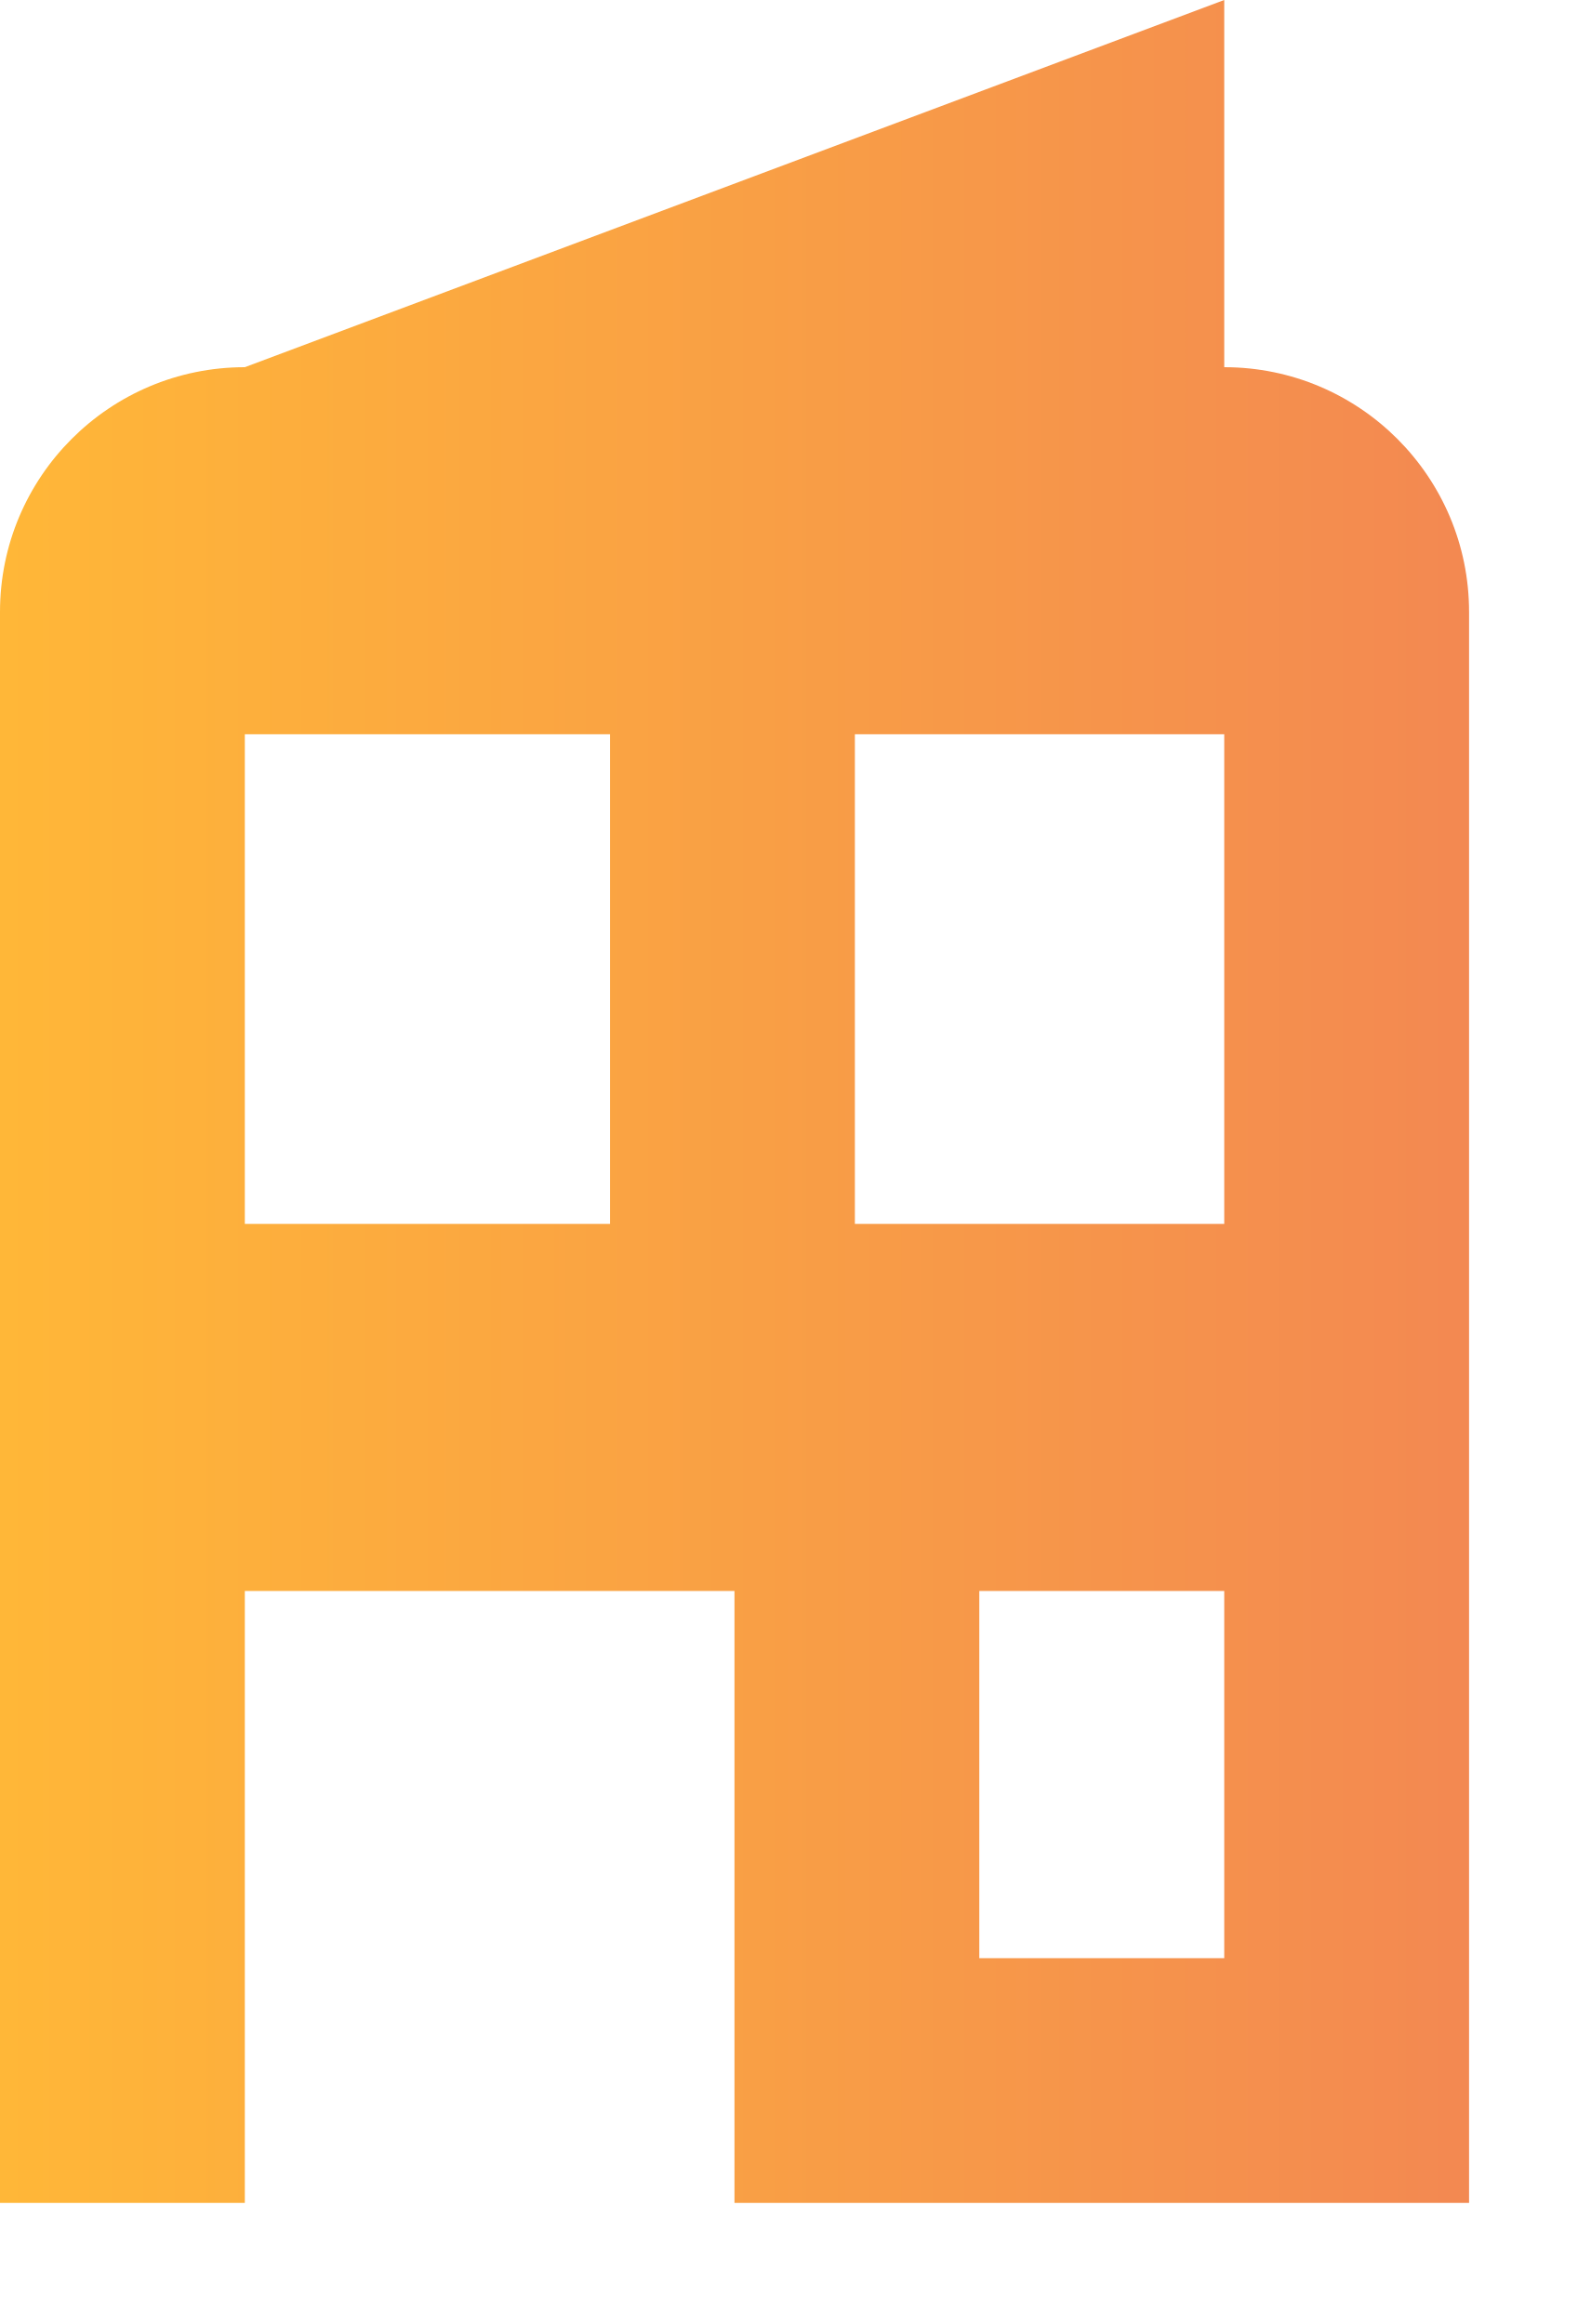
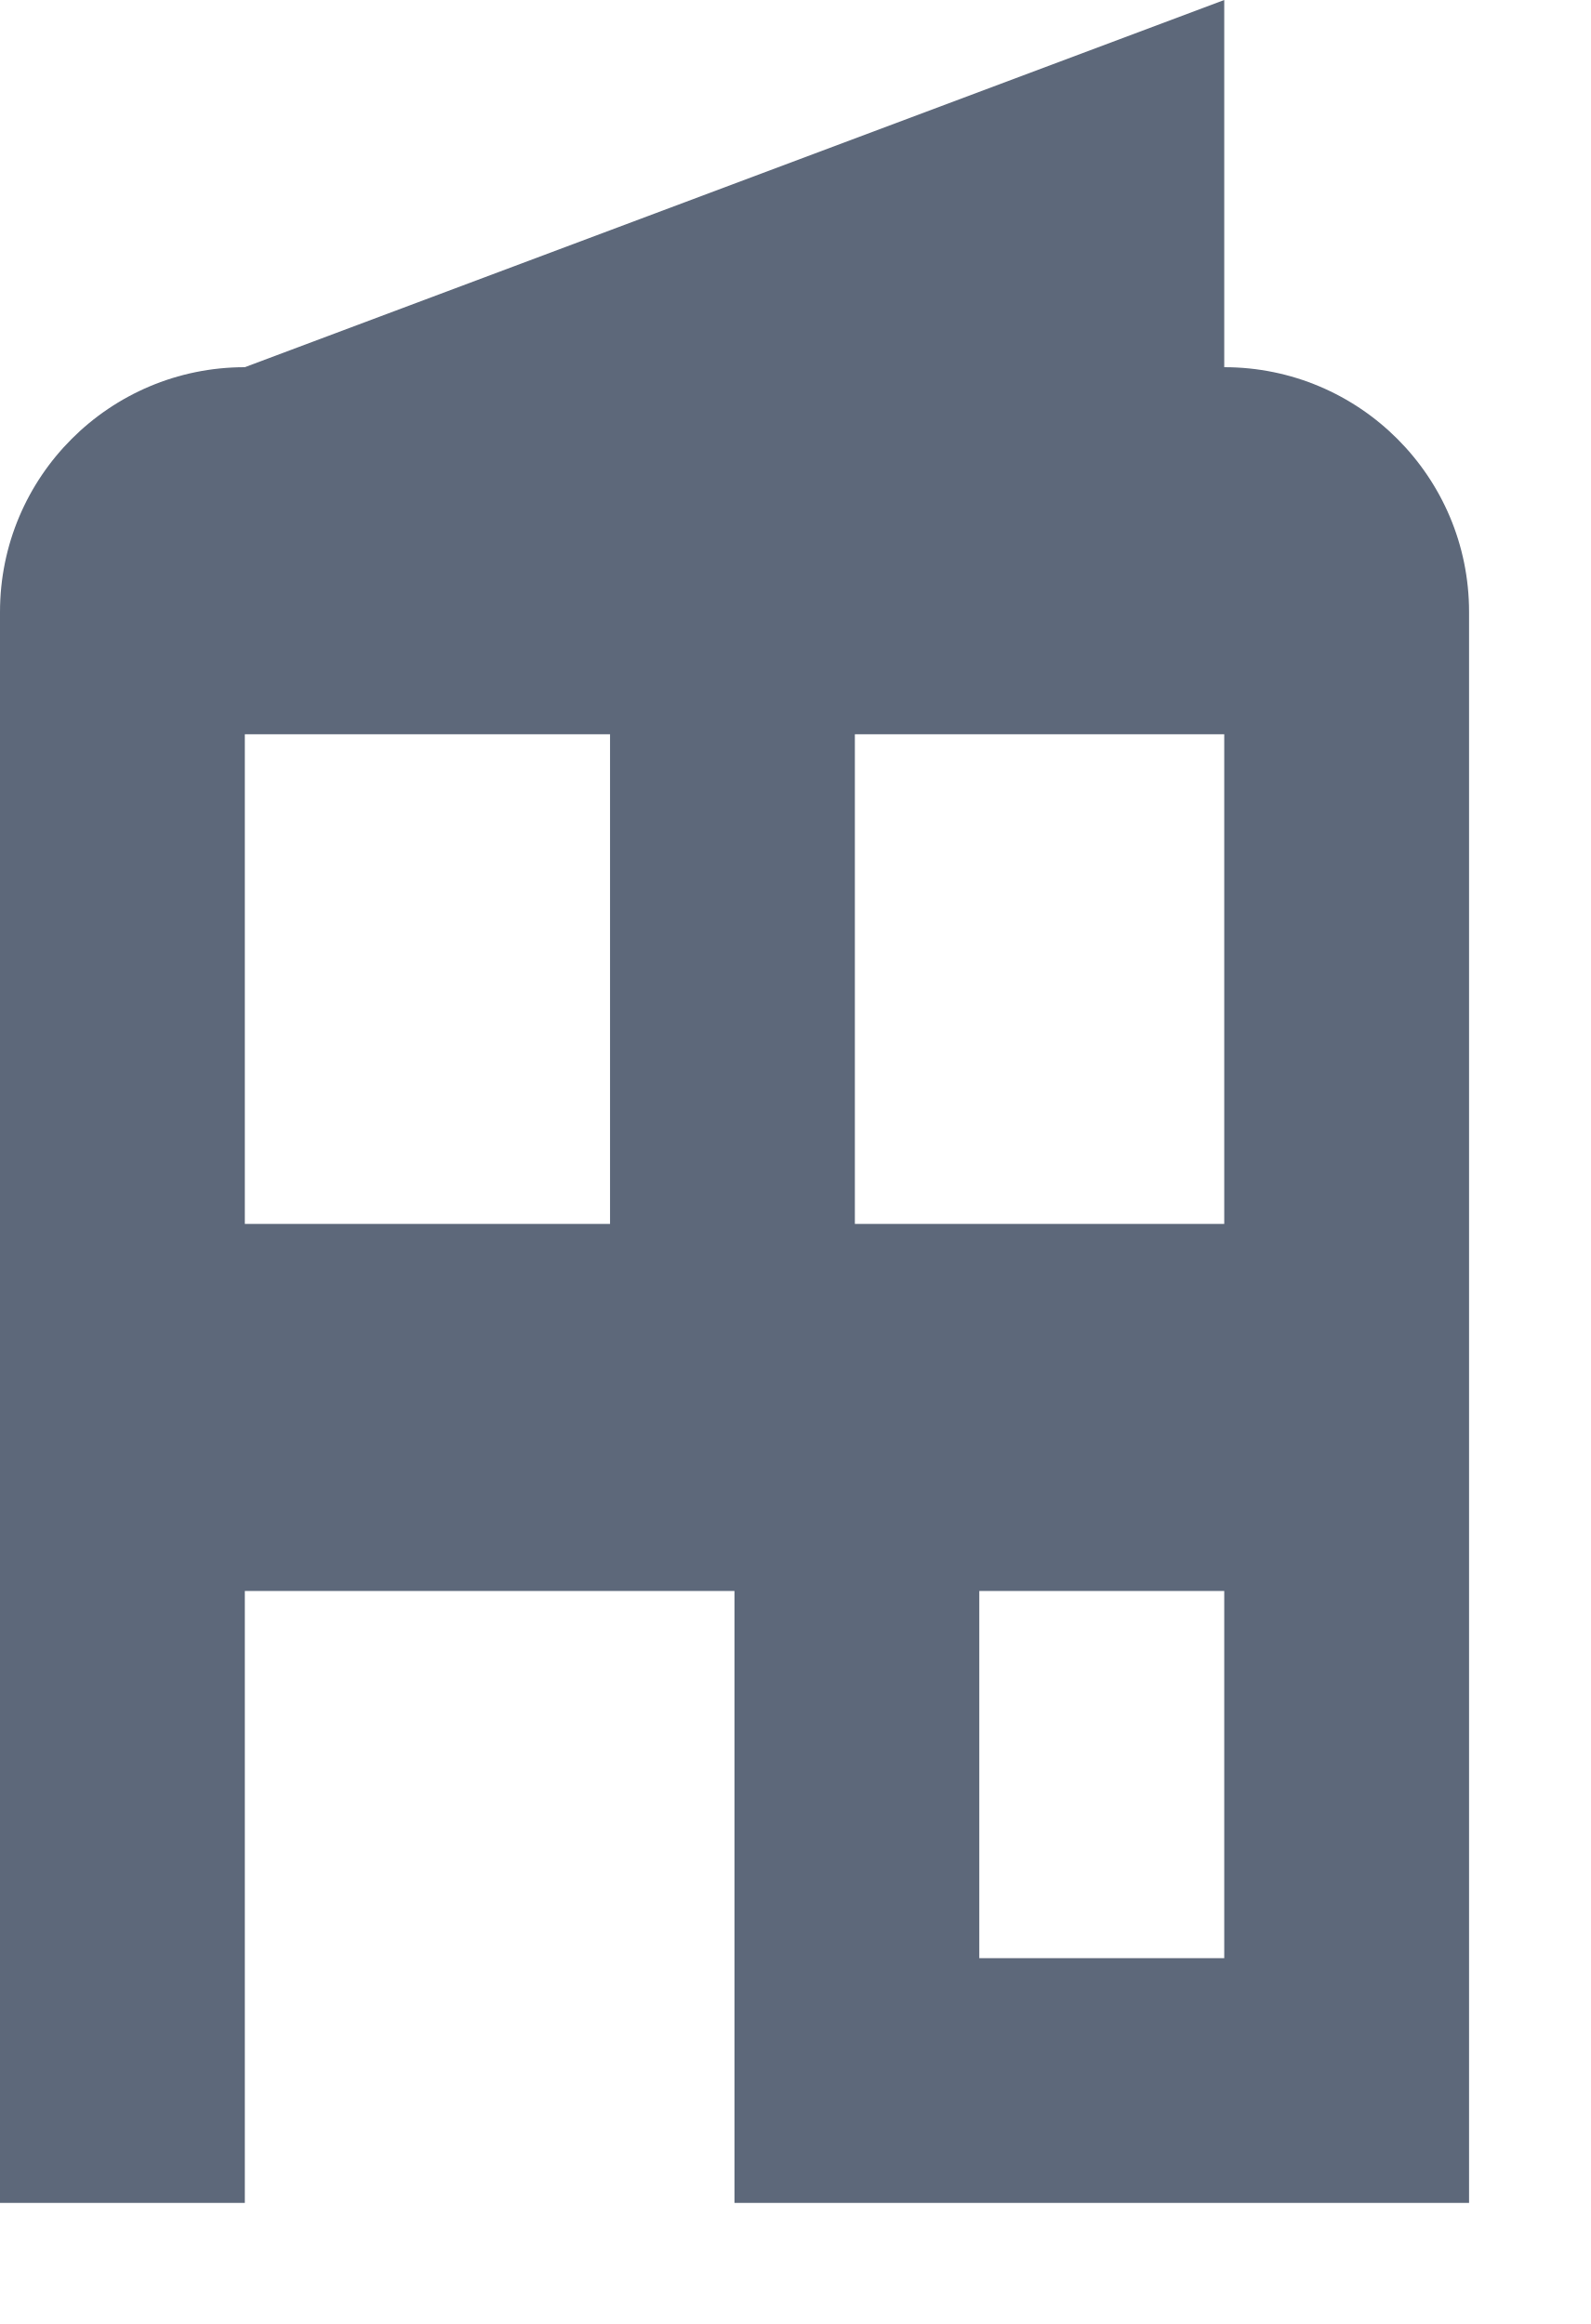
<svg xmlns="http://www.w3.org/2000/svg" width="13" height="19" viewBox="0 0 13 19" fill="none">
-   <path fill-rule="evenodd" clip-rule="evenodd" d="M2.001 3.002C0.896 3.002 0 3.898 0 5.003V18.01H2.001V13.007H6.003V18.01H12.007V5.003C12.007 3.898 11.111 3.002 10.006 3.002V0L2.001 3.002ZM10.006 13.007V16.009H8.004V13.007H10.006ZM4.986 10.006V6.003H2.001V10.006H4.986ZM10.006 10.006H6.987V6.003H10.006V10.006Z" fill="url(#paint0_linear)" fill-opacity="0.95" />
-   <defs>
-     <linearGradient id="paint0_linear" x1="0" y1="18.01" x2="12.007" y2="18.01" gradientUnits="userSpaceOnUse">
-       <stop stop-color="#FFB32D" />
-       <stop offset="1" stop-color="#F28248" />
-     </linearGradient>
-   </defs>
+   <path fill-rule="evenodd" clip-rule="evenodd" d="M2.001 3.002C0.896 3.002 0 3.898 0 5.003V18.01H2.001V13.007H6.003V18.01H12.007V5.003C12.007 3.898 11.111 3.002 10.006 3.002V0L2.001 3.002ZM10.006 13.007V16.009H8.004V13.007H10.006ZM4.986 10.006V6.003H2.001V10.006H4.986ZM10.006 10.006H6.987V6.003H10.006V10.006Z" fill="#5D687A" />
</svg>
